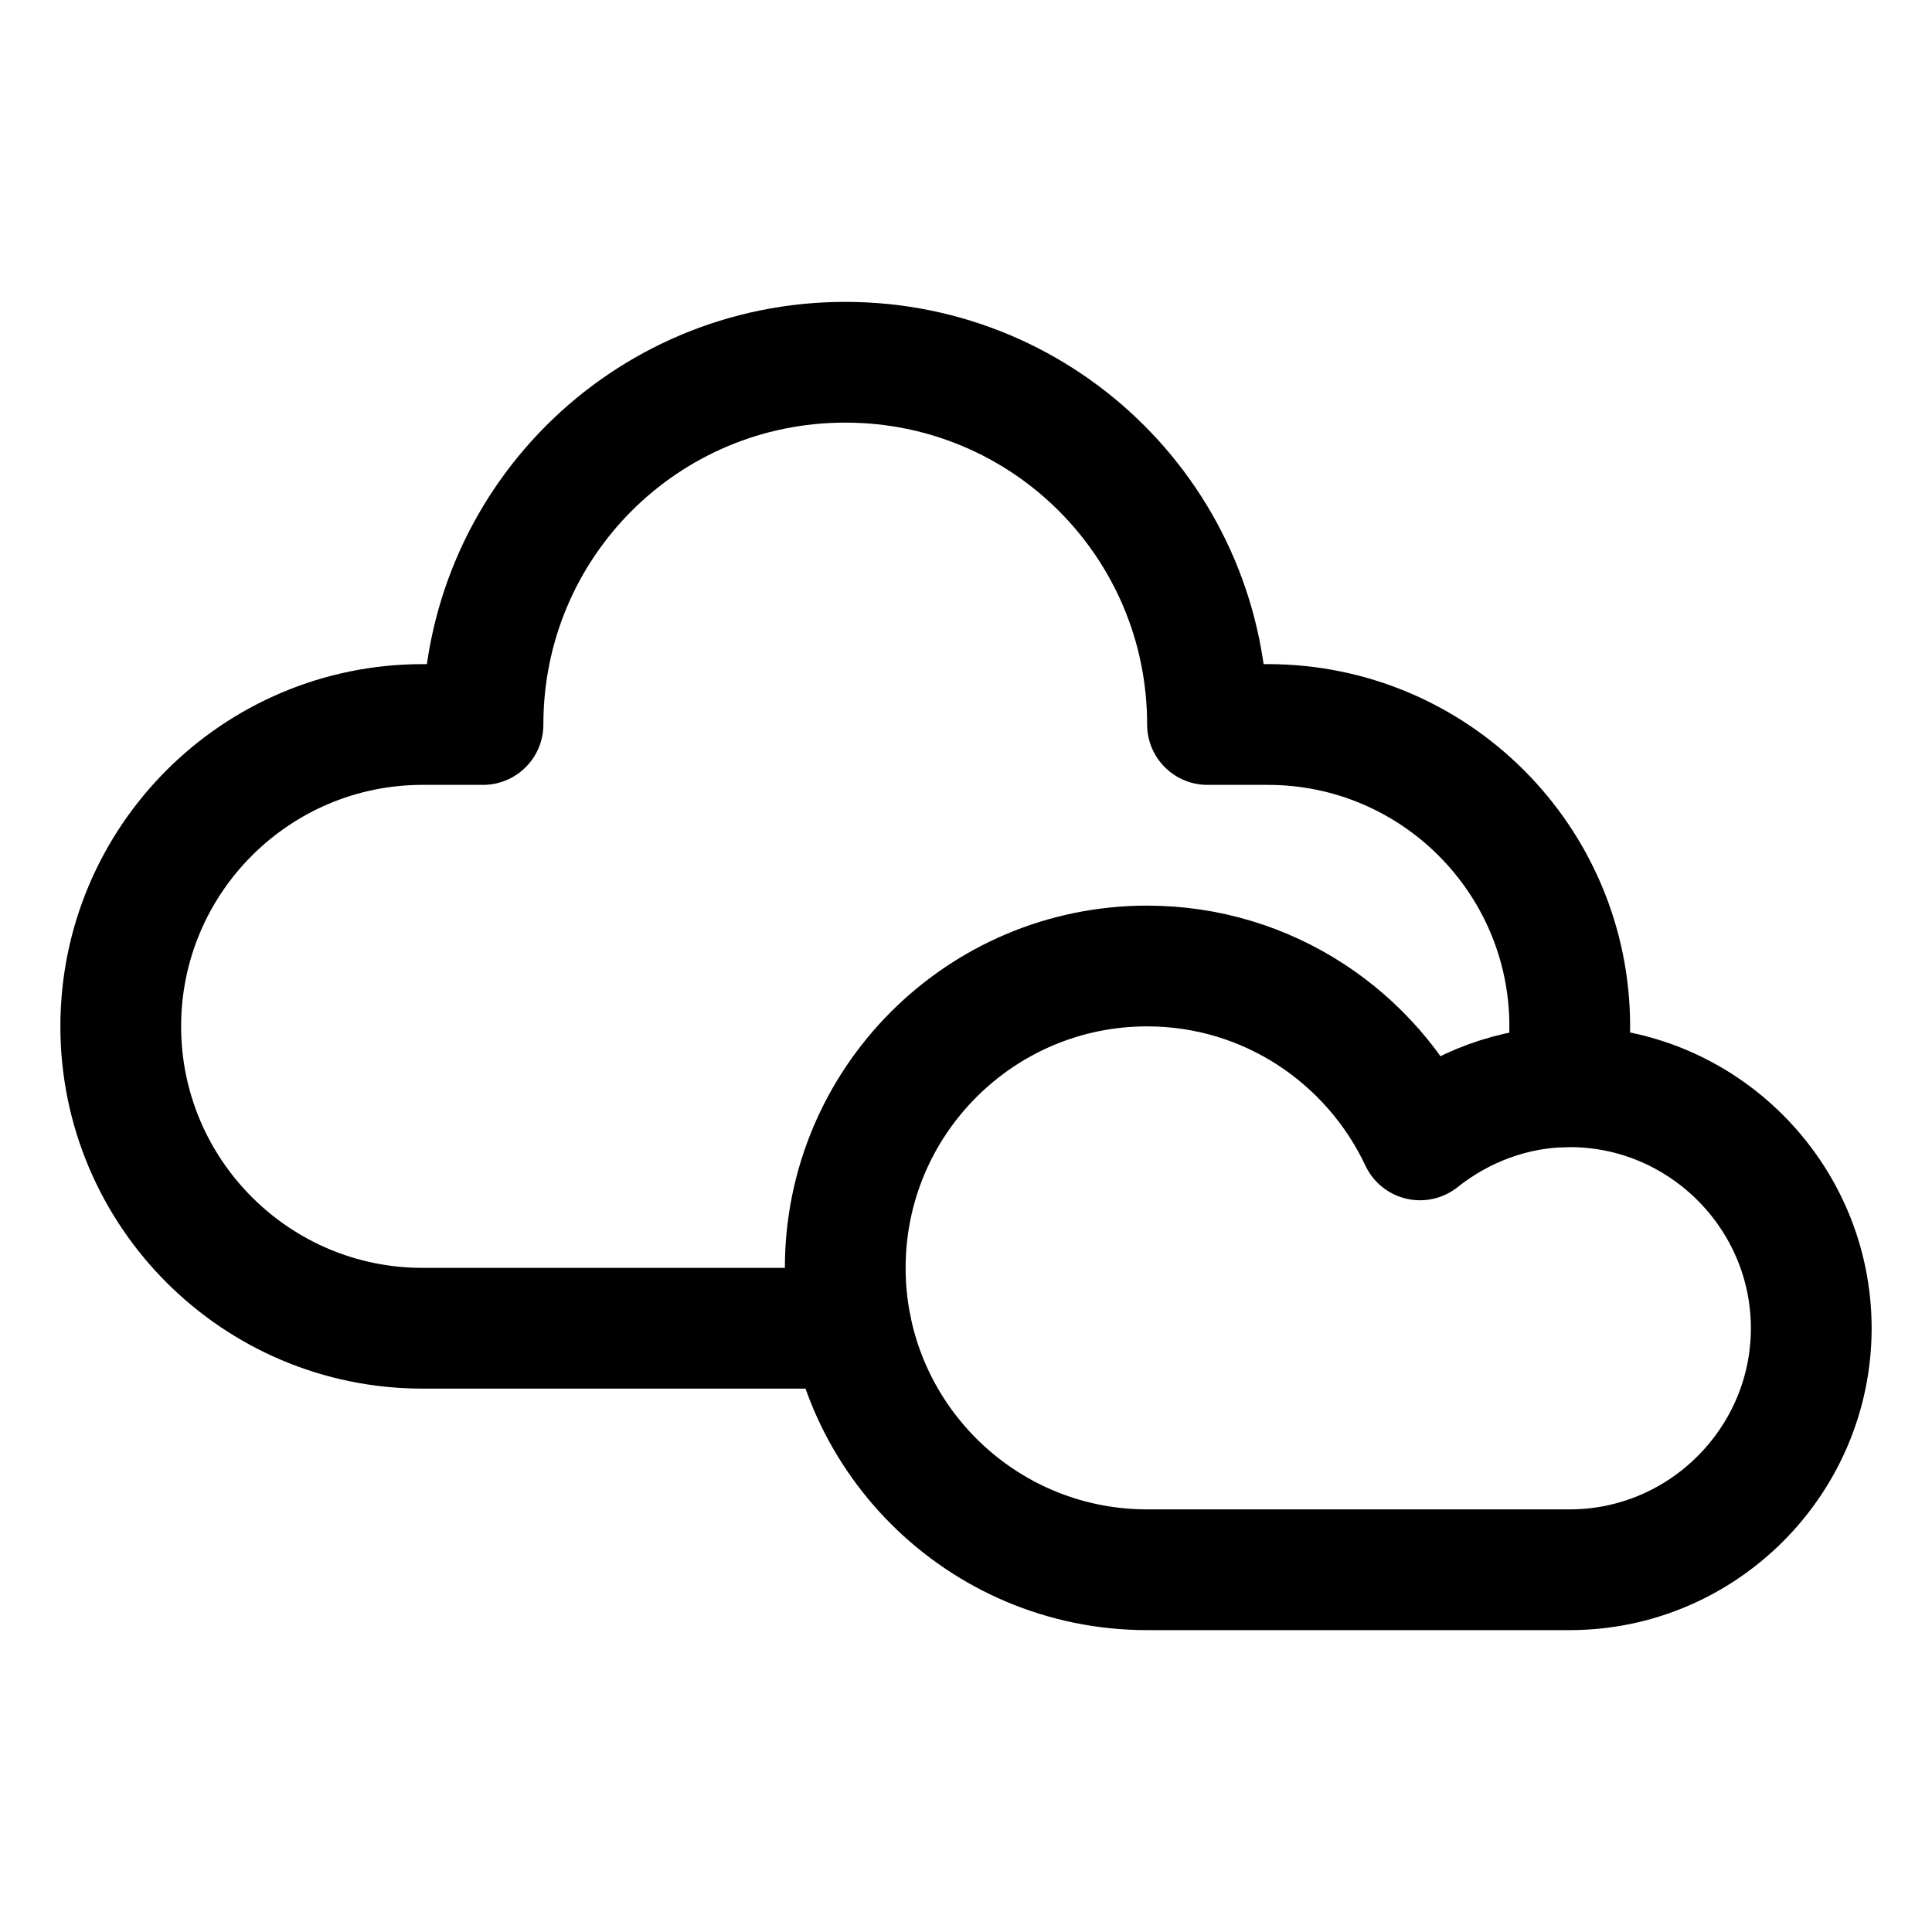
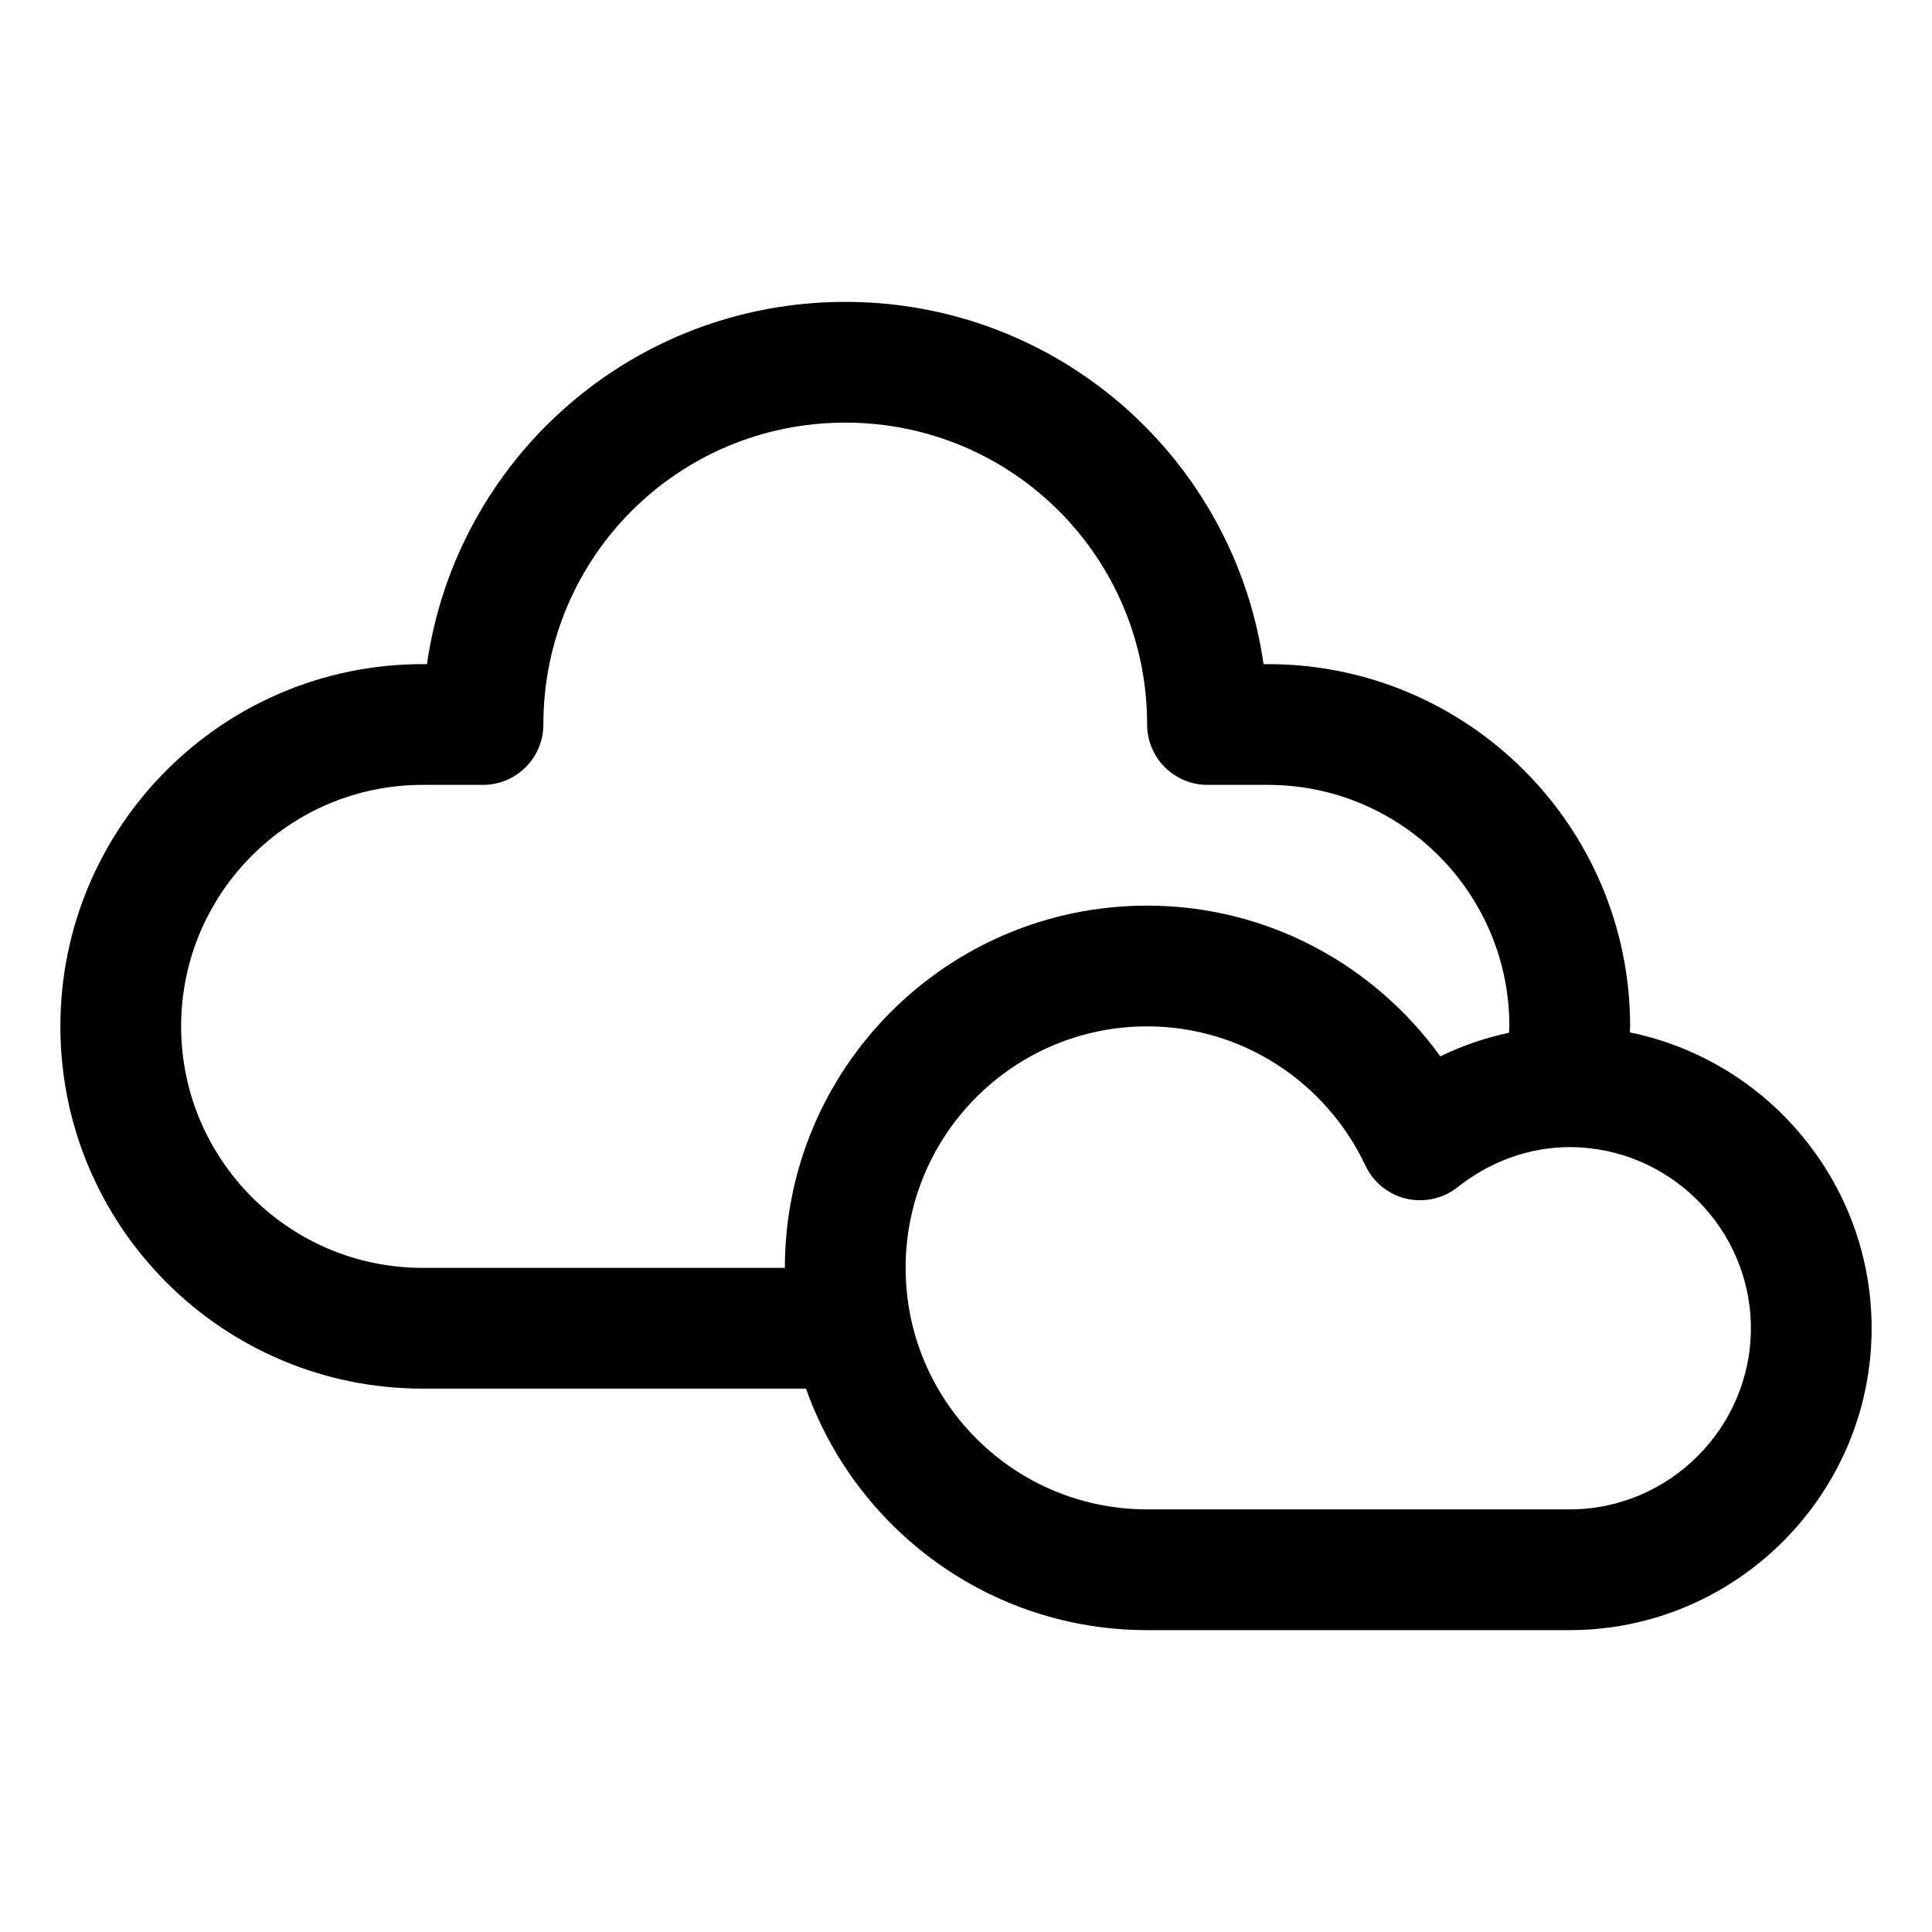
<svg xmlns="http://www.w3.org/2000/svg" width="16" height="16" viewBox="0 0 16 16" fill="none">
-   <path d="M13 9C12.53 9 12.1 9.17 11.76 9.44C11.36 8.59 10.5 8 9.5 8C8.12 8 7 9.12 7 10.5C7 11.88 8.12 13 9.5 13H13C14.1 13 15 12.1 15 11C15 9.9 14.1 9 13 9Z" stroke="black" stroke-linecap="round" stroke-linejoin="round" />
-   <path d="M12.95 9C12.98 8.84 13 8.67 13 8.5C13 7.12 11.88 6 10.5 6H10C10 4.34 8.66 3 7 3C5.34 3 4 4.34 4 6H3.5C2.12 6 1 7.12 1 8.5C1 9.88 2.12 11 3.5 11H7.05" stroke="black" stroke-linecap="round" stroke-linejoin="round" />
+   <path fill-rule="evenodd" clip-rule="evenodd" d="M7 2.5C8.766 2.5 10.222 3.802 10.464 5.5H10.5C12.156 5.5 13.5 6.844 13.5 8.5C13.5 8.517 13.498 8.533 13.498 8.55C14.637 8.782 15.5 9.794 15.5 11C15.5 12.376 14.376 13.5 13 13.5H9.5C8.195 13.5 7.087 12.664 6.675 11.5H3.5C1.844 11.5 0.5 10.156 0.5 8.5C0.5 6.844 1.844 5.5 3.5 5.5H3.536C3.778 3.802 5.234 2.5 7 2.5ZM9.5 8.5C8.396 8.5 7.5 9.396 7.5 10.5C7.5 11.604 8.396 12.5 9.5 12.5H13C13.824 12.5 14.5 11.824 14.5 11C14.5 10.176 13.824 9.5 13 9.5C12.653 9.5 12.331 9.626 12.071 9.832C11.952 9.927 11.795 9.961 11.646 9.927C11.498 9.892 11.373 9.791 11.308 9.653C10.986 8.97 10.297 8.5 9.5 8.5ZM7 3.5C5.616 3.5 4.5 4.616 4.5 6C4.5 6.276 4.276 6.5 4 6.5H3.5C2.396 6.5 1.5 7.396 1.5 8.5C1.5 9.604 2.396 10.5 3.5 10.5H6.5C6.5 8.844 7.844 7.5 9.5 7.5C10.502 7.5 11.384 7.995 11.928 8.748C12.106 8.662 12.297 8.595 12.497 8.553C12.498 8.535 12.5 8.517 12.5 8.5C12.5 7.396 11.604 6.5 10.5 6.5H10C9.724 6.5 9.5 6.276 9.5 6C9.5 4.616 8.384 3.5 7 3.5Z" fill="black" />
</svg>
